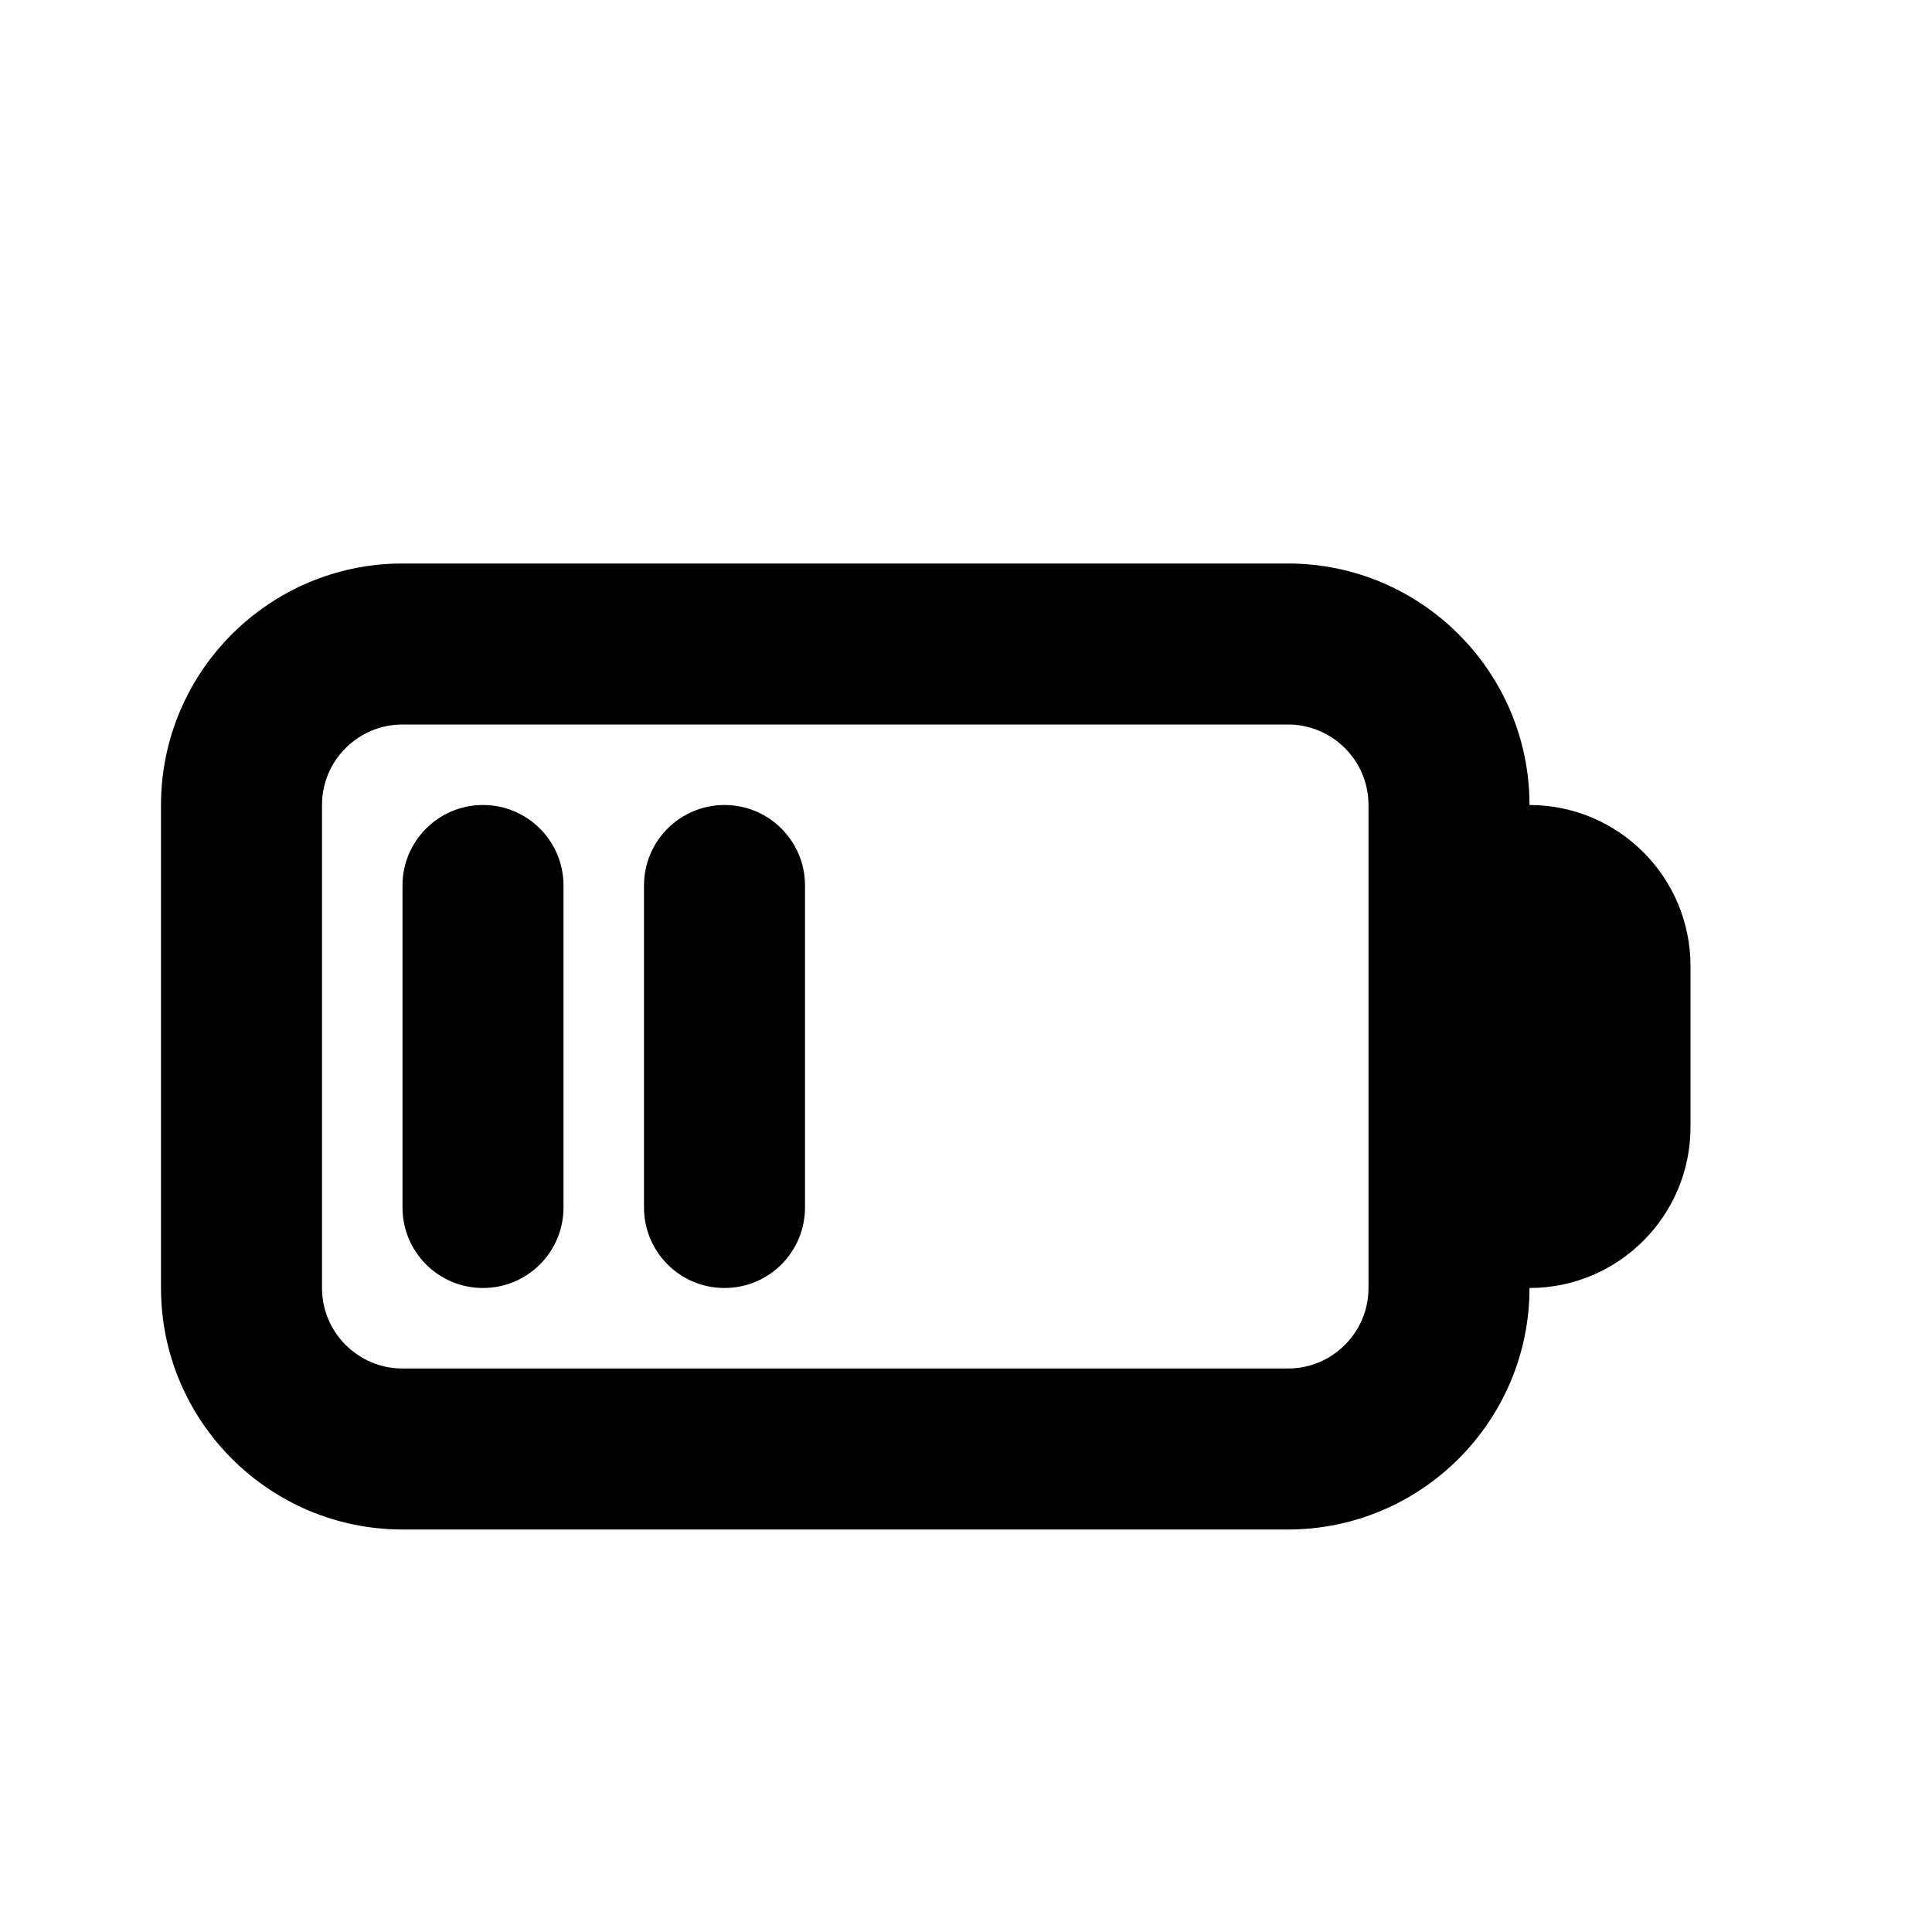
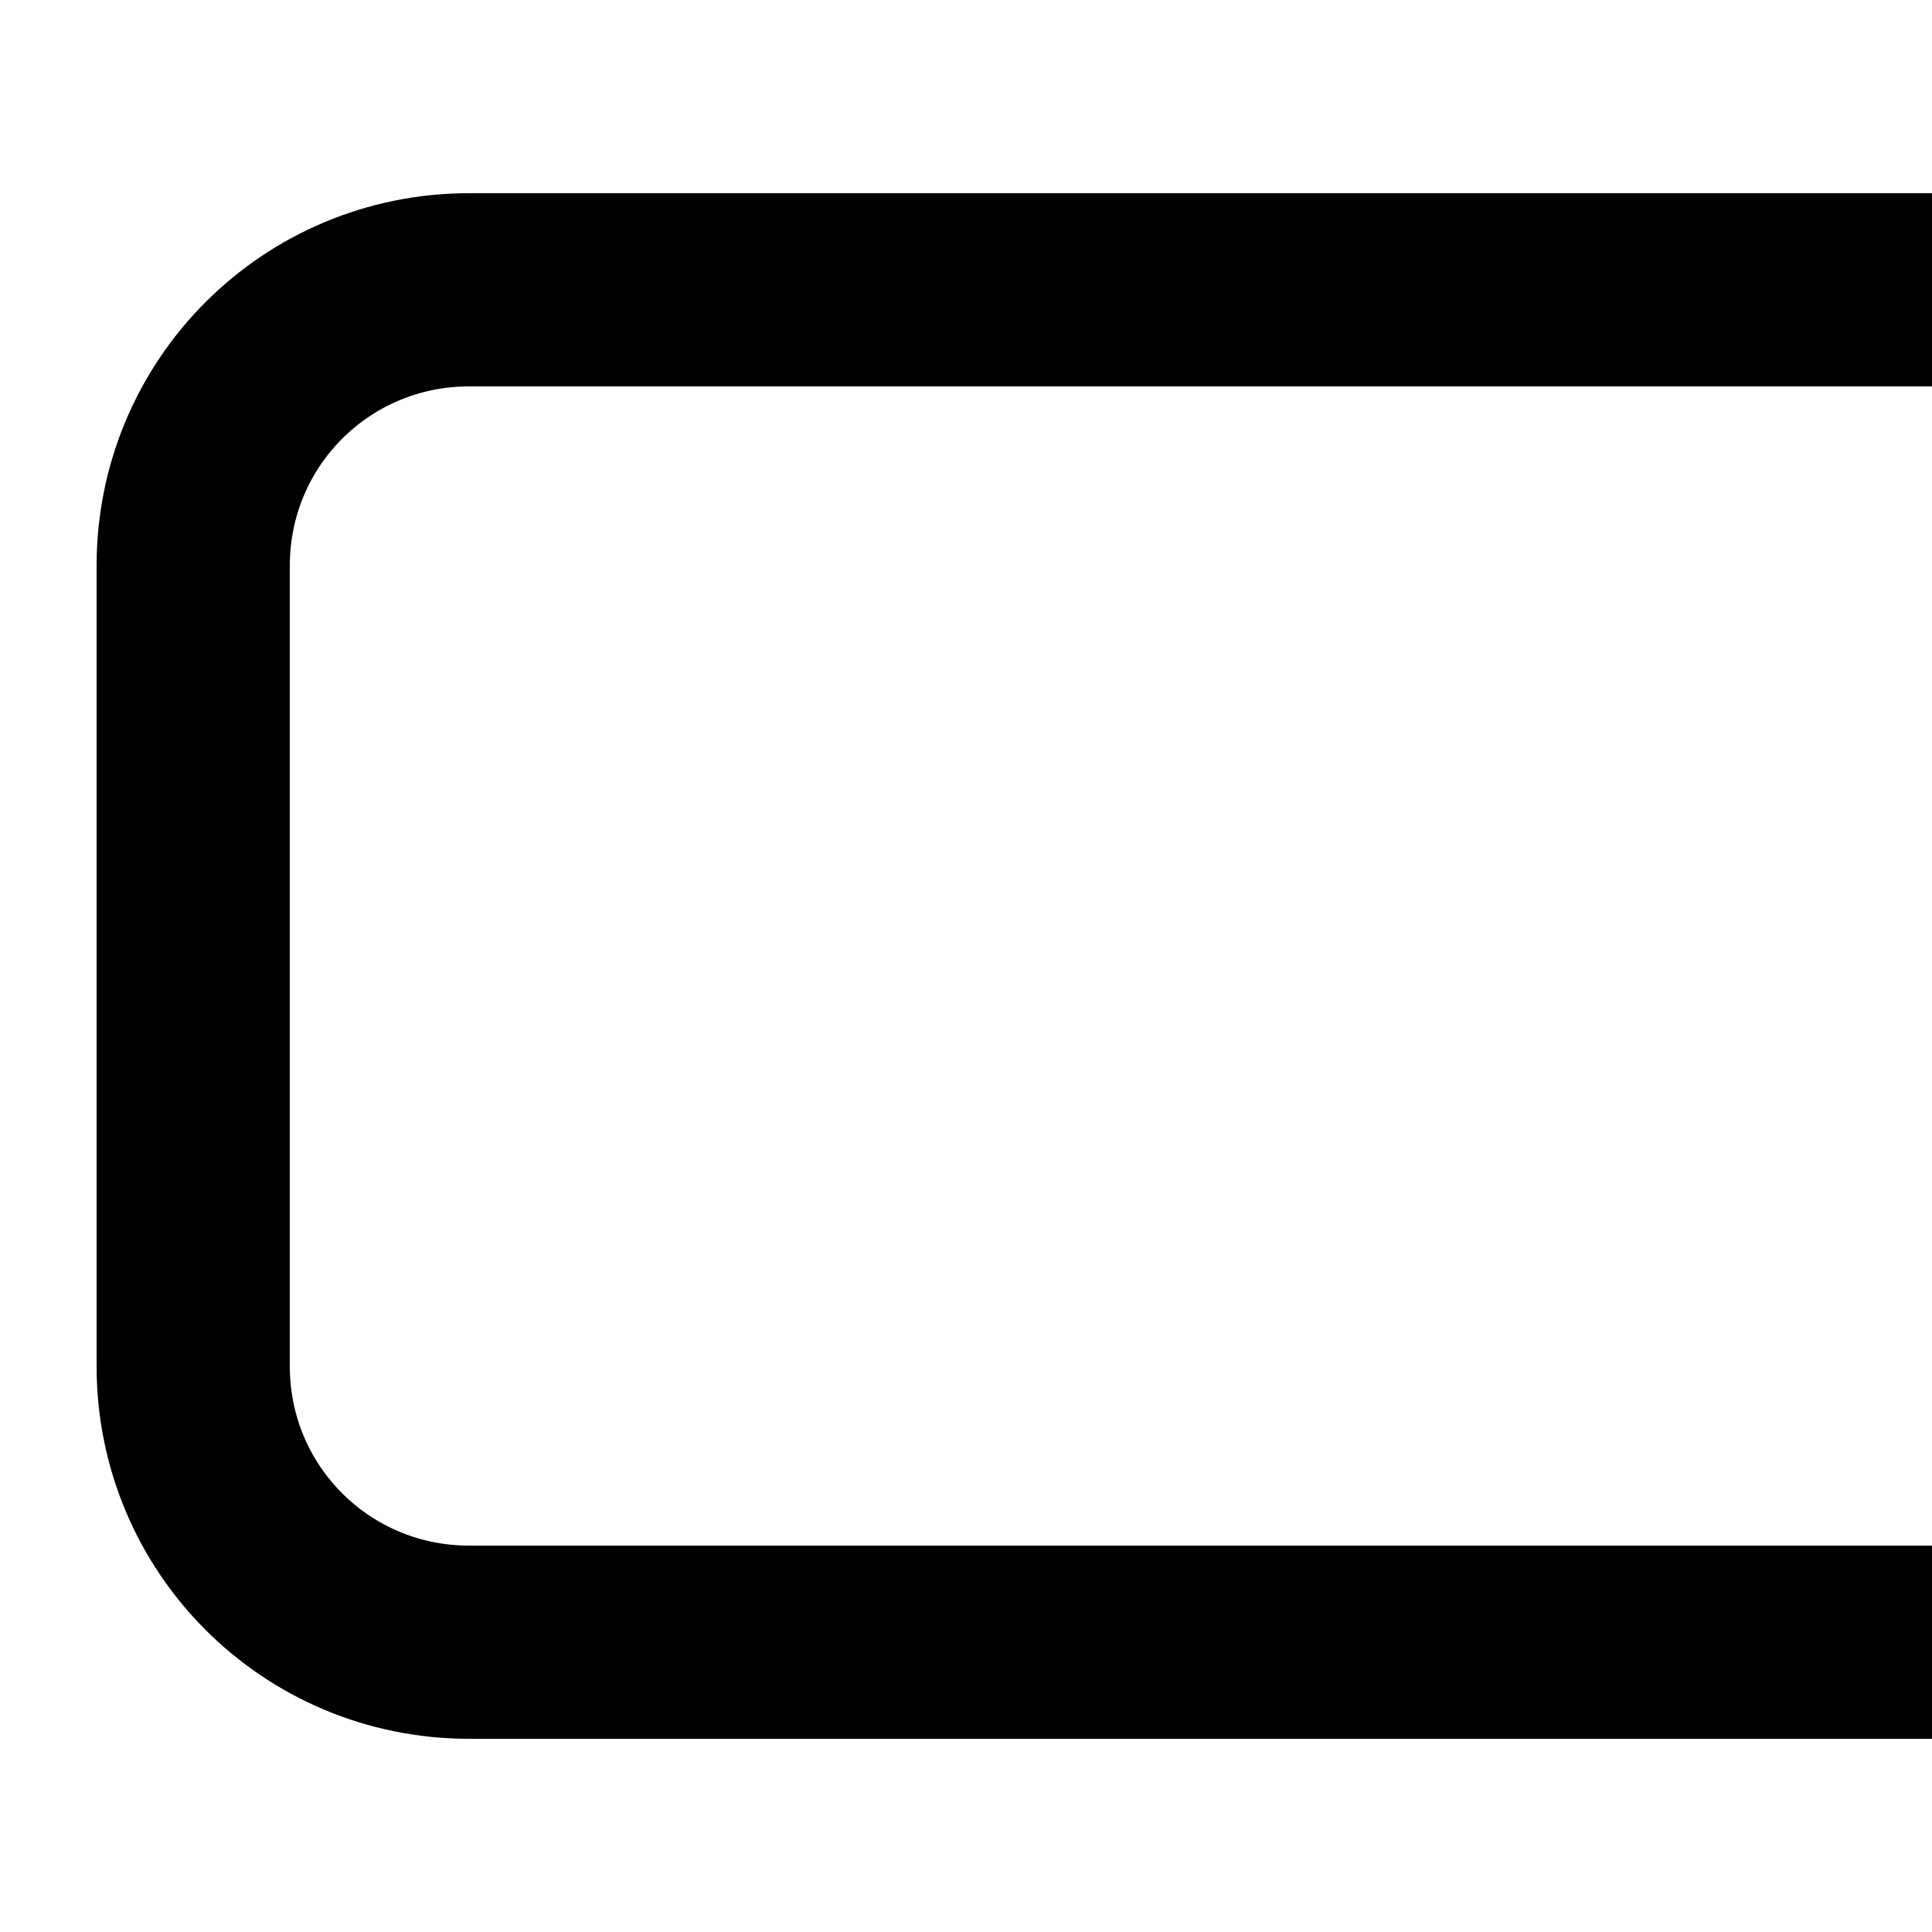
- <svg viewBox="0 0 24 24">
-   <path d="M9 16c-.552 0-1-.447-1-1v-4c0-.553.448-1 1-1s1 .447 1 1v4c0 .553-.448 1-1 1zM6 16c-.552 0-1-.447-1-1v-4c0-.553.448-1 1-1s1 .447 1 1v4c0 .553-.448 1-1 1zM19 10c0-1.654-1.346-3-3-3h-11c-1.654 0-3 1.346-3 3v6c0 1.654 1.346 3 3 3h11c1.654 0 3-1.346 3-3 1.104 0 2-.896 2-2v-2c0-1.104-.896-2-2-2zm-2 6c0 .552-.449 1-1 1h-11c-.551 0-1-.448-1-1v-6c0-.552.449-1 1-1h11c.551 0 1 .448 1 1v6z" />
+ <svg xmlns="http://www.w3.org/2000/svg" width="320" height="320" viewBox="0 0 320 320">
+   <path d="M 77.7,48 H 386.3 c 25.318,0 45.7,20.382 45.7,45.7 V 226.3 c 0,25.318 -20.382,45.7 -45.7,45.7 H 77.7 c -25.318,0 -45.7,-20.382 -45.7,-45.7 V 93.7 C 32,68.382 52.382,48 77.7,48 Z" style="fill:none;stroke:#000000;stroke-width:32px;stroke-linecap:square;stroke-miterlimit:10" id="rect64" />
+   <path d="m 480,122.67 v 74.66" style="fill:none;stroke:#000000;stroke-width:32px;stroke-linecap:round;stroke-miterlimit:10" id="line68" />
+   <path d="m 79.236,86.93 c -5.267,0 -9.758,4.49 -9.758,9.758 v 126.826 c 0,5.267 4.491,9.758 9.758,9.758 h 13.084 c 5.267,0 9.758,-4.49 9.758,-9.758 V 96.688 c 0,-5.267 -4.49,-9.758 -9.758,-9.758 z" style="color:#000000;font-style:normal;font-variant:normal;font-weight:normal;font-stretch:normal;font-size:medium;line-height:normal;font-family:sans-serif;font-variant-ligatures:normal;font-variant-position:normal;font-variant-caps:normal;font-variant-numeric:normal;font-variant-alternates:normal;font-variant-east-asian:normal;font-feature-settings:normal;font-variation-settings:normal;text-indent:0;text-align:start;text-decoration:none;text-decoration-line:none;text-decoration-style:solid;text-decoration-color:#000000;letter-spacing:normal;word-spacing:normal;text-transform:none;writing-mode:lr-tb;direction:ltr;text-orientation:mixed;dominant-baseline:auto;baseline-shift:baseline;text-anchor:start;white-space:normal;shape-padding:0;shape-margin:0;inline-size:0;clip-rule:nonzero;display:none;overflow:visible;visibility:visible;isolation:auto;mix-blend-mode:normal;color-interpolation:sRGB;color-interpolation-filters:linearRGB;solid-color:#000000;solid-opacity:1;vector-effect:none;fill:#000000;fill-opacity:1;fill-rule:nonzero;stroke:none;stroke-width:16.006;stroke-linecap:butt;stroke-linejoin:round;stroke-miterlimit:10;stroke-dasharray:none;stroke-dashoffset:0;stroke-opacity:1;color-rendering:auto;image-rendering:auto;shape-rendering:auto;text-rendering:auto;enable-background:accumulate;stop-color:#000000;stop-opacity:1" id="path1132" />
</svg>
